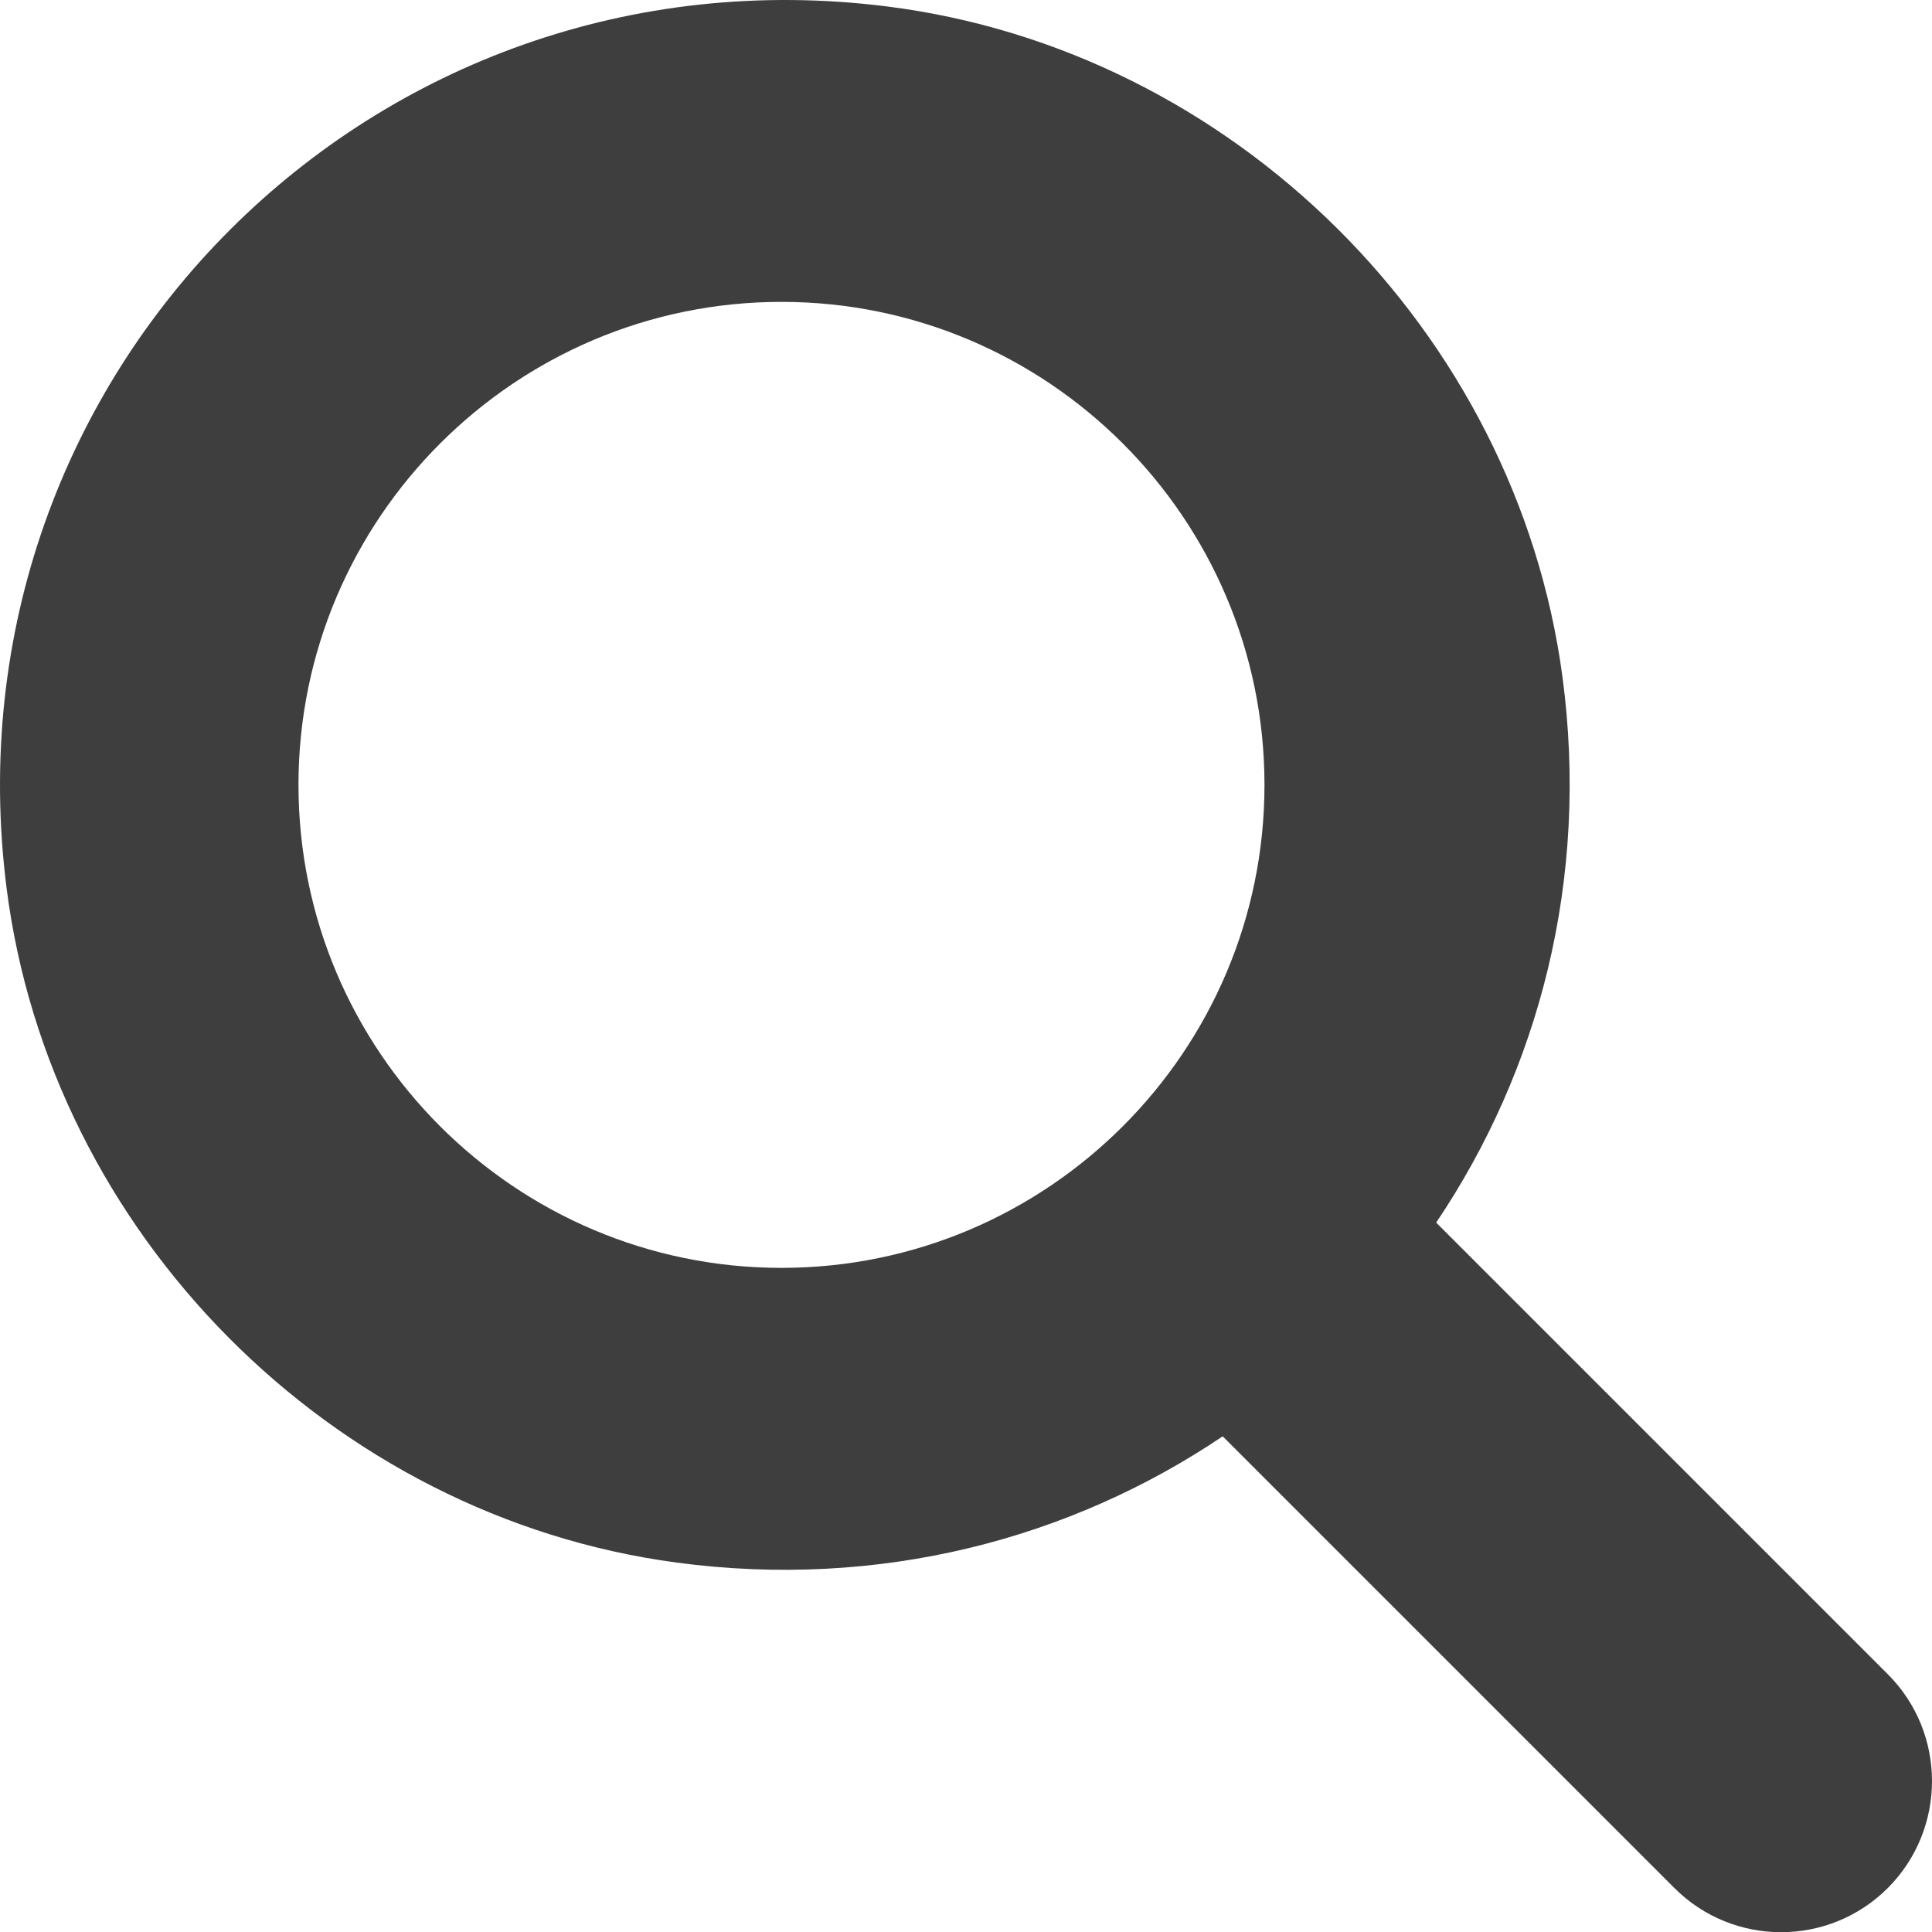
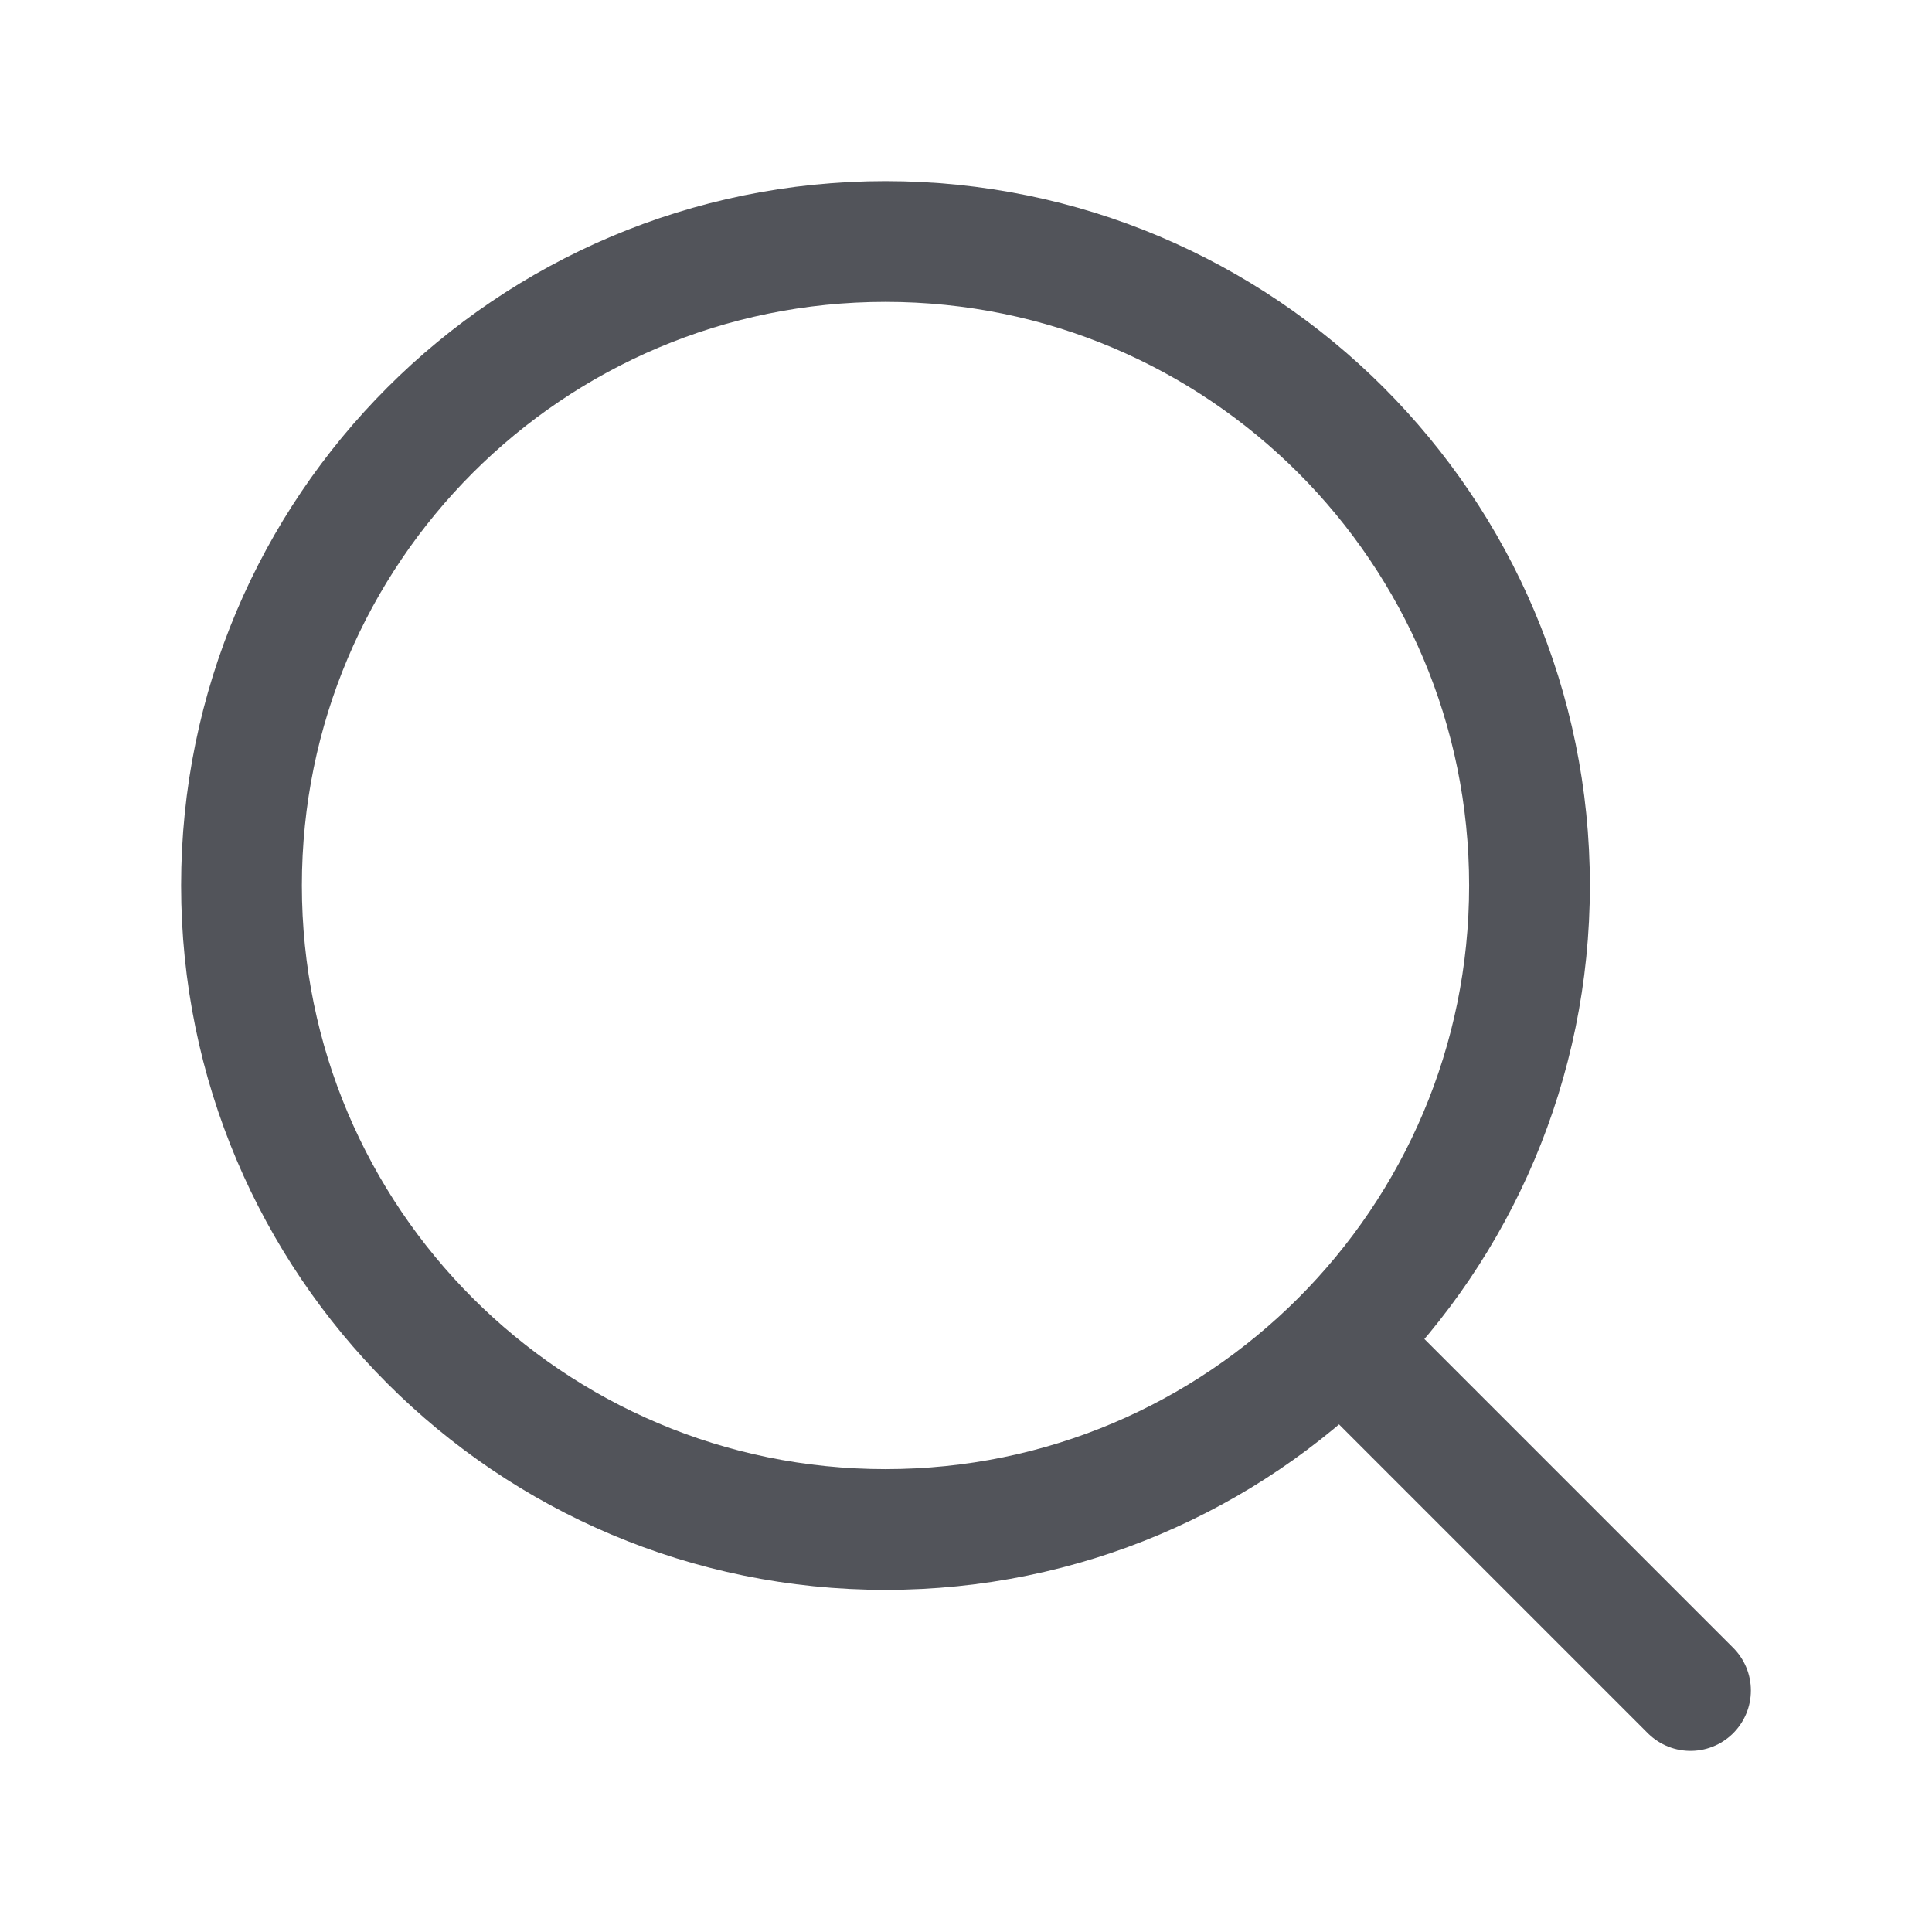
- <svg xmlns="http://www.w3.org/2000/svg" viewBox="0 0 512 512">
-   <path fill="#3e3e3e" d="M500.3 443.7l-119.7-119.7c27.22-40.41 40.65-90.9 33.46-144.7C401.8 87.79 326.8 13.32 235.2 1.723C99.01-15.51-15.51 99.01 1.724 235.2c11.6 91.64 86.08 166.7 177.6 178.9c53.8 7.189 104.3-6.236 144.7-33.46l119.7 119.7c15.62 15.62 40.95 15.62 56.57 0C515.9 484.7 515.9 459.3 500.3 443.7zM79.1 208c0-70.58 57.42-128 128-128s128 57.42 128 128c0 70.58-57.42 128-128 128S79.1 278.6 79.1 208z" />
+ <svg xmlns="http://www.w3.org/2000/svg" width="24px" height="24px" viewBox="0 0 24 24" stroke-width="1.5" fill="none" color="#52545A">
+   <path d="M17 17l4 4M3 11a8 8 0 1016 0 8 8 0 00-16 0z" stroke="#52545A" stroke-width="1.5" stroke-linecap="round" stroke-linejoin="round" />
</svg>
